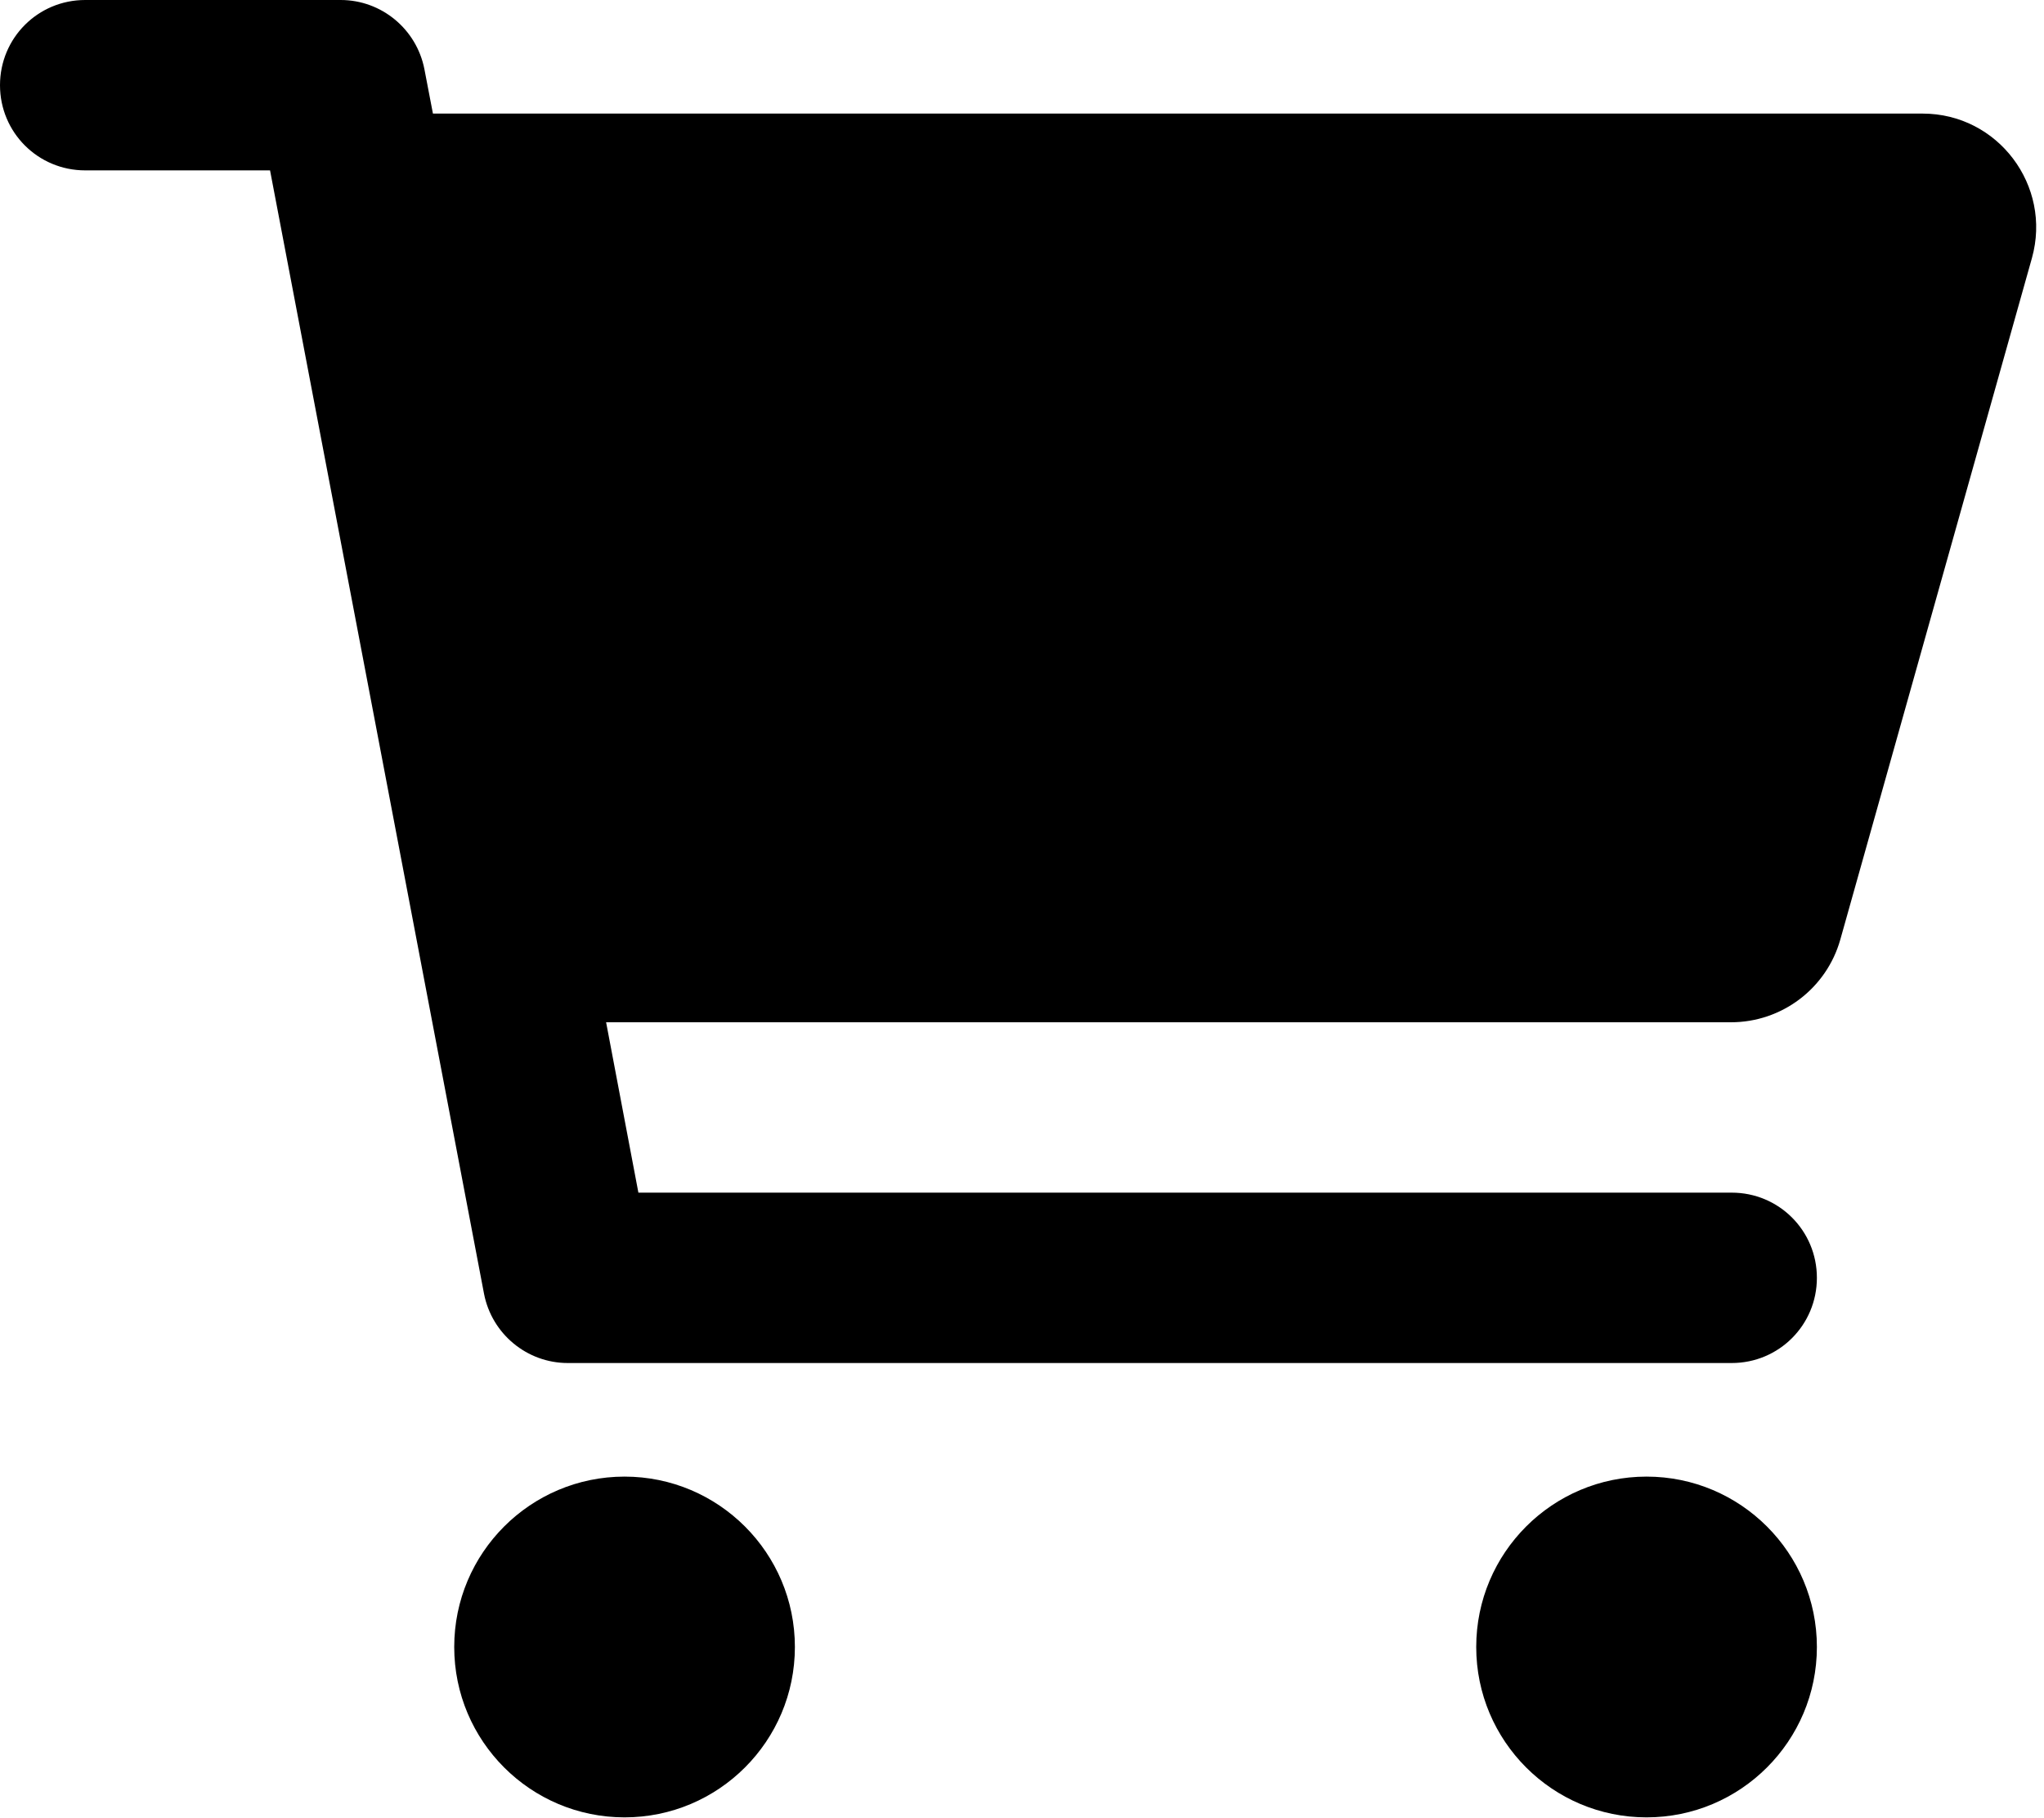
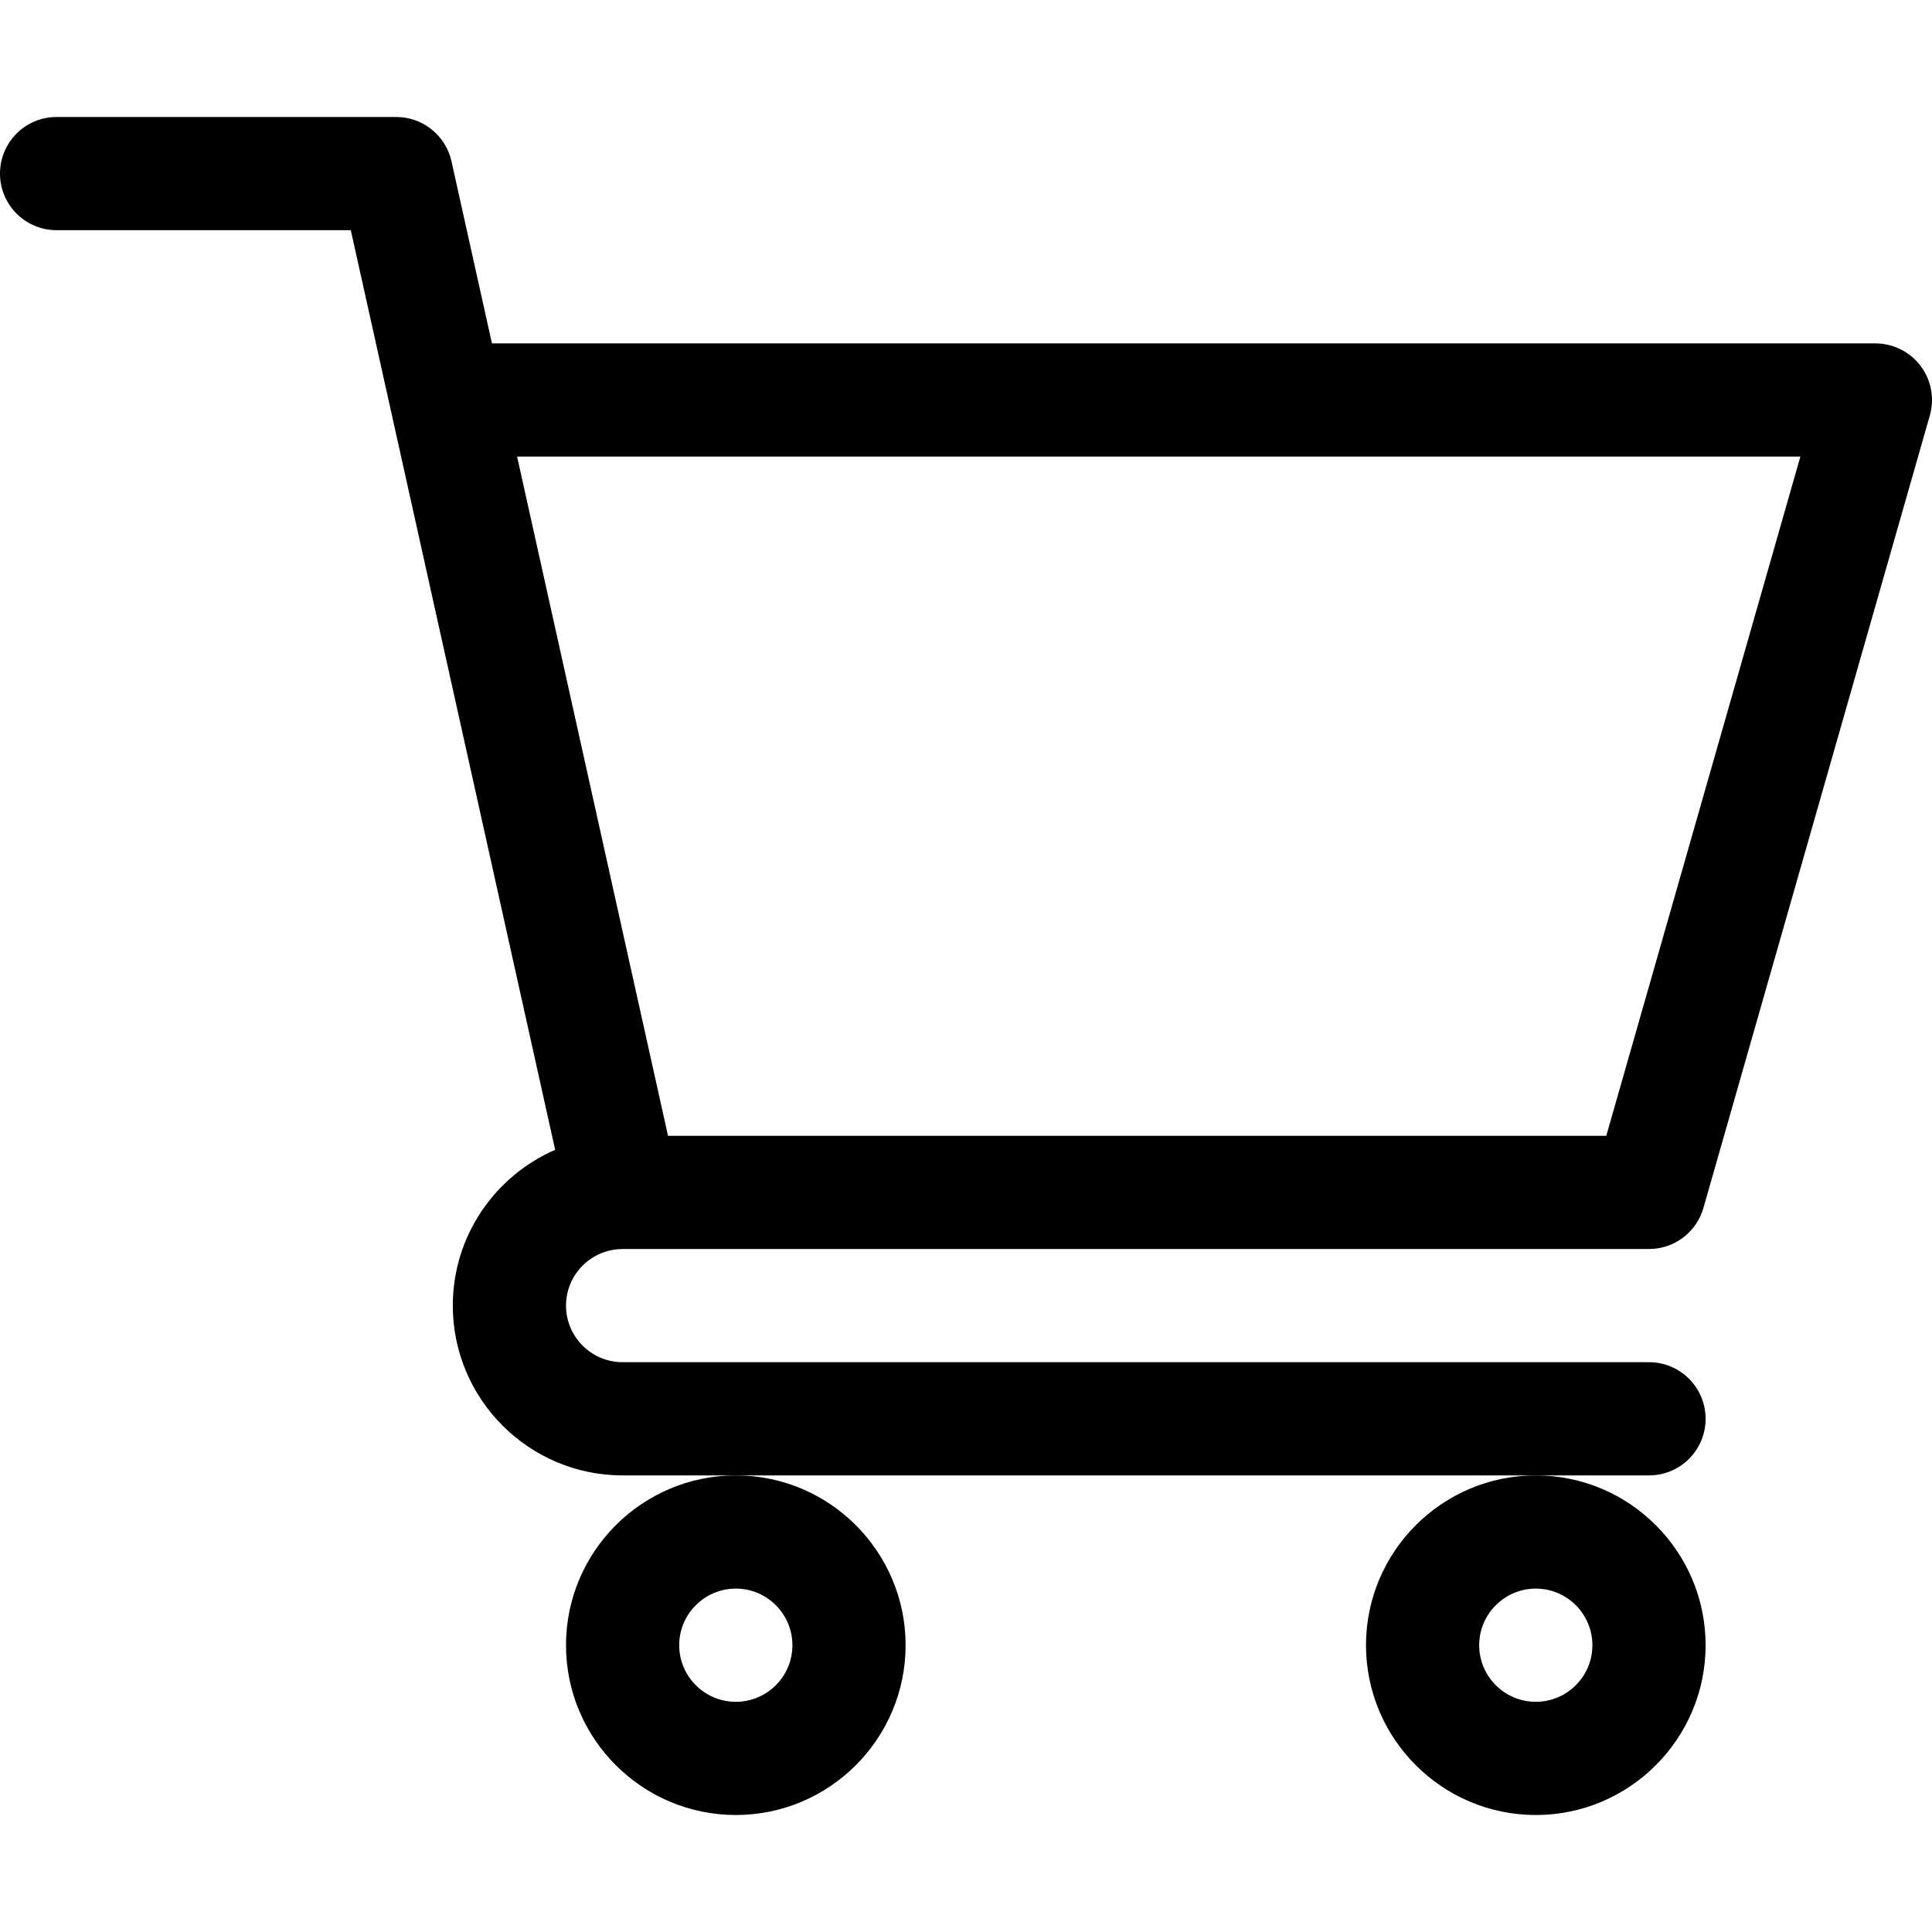
- <svg xmlns="http://www.w3.org/2000/svg" viewBox="0 0 576 512">
-   <path d="M24 0C10.7 0 0 10.7 0 24S10.7 48 24 48H76.1l60.3 316.5c2.2 11.3 12.1 19.5 23.6 19.5H488c13.3 0 24-10.7 24-24s-10.7-24-24-24H179.9l-9.1-48h317c14.3 0 26.9-9.5 30.8-23.3l54-192C578.3 52.3 563 32 541.8 32H122l-2.4-12.5C117.4 8.2 107.5 0 96 0H24zM176 512c26.5 0 48-21.5 48-48s-21.5-48-48-48s-48 21.5-48 48s21.5 48 48 48zm336-48c0-26.5-21.5-48-48-48s-48 21.5-48 48s21.5 48 48 48s48-21.5 48-48z" />
+ <svg xmlns="http://www.w3.org/2000/svg" width="54" height="54" viewBox="0 0 54 54" fill="none">
+   <path d="M17.398 34.911H17.401C17.403 34.911 17.405 34.91 17.407 34.91H46.09C46.796 34.91 47.417 34.442 47.611 33.763L53.939 11.614C54.075 11.137 53.98 10.623 53.681 10.227C53.382 9.831 52.914 9.598 52.418 9.598H13.75L12.619 4.508C12.458 3.785 11.816 3.27 11.074 3.27H1.582C0.708 3.27 0 3.978 0 4.852C0 5.725 0.708 6.434 1.582 6.434H9.805C10.005 7.335 15.217 30.788 15.517 32.138C13.836 32.868 12.656 34.545 12.656 36.492C12.656 39.109 14.785 41.238 17.402 41.238H46.09C46.964 41.238 47.672 40.53 47.672 39.656C47.672 38.782 46.964 38.074 46.09 38.074H17.402C16.53 38.074 15.82 37.364 15.82 36.492C15.82 35.621 16.528 34.913 17.398 34.911ZM50.321 12.762L44.896 31.746H18.671L14.453 12.762H50.321Z" fill="black" />
+   <path d="M15.82 45.984C15.82 48.601 17.95 50.73 20.566 50.73C23.183 50.73 25.312 48.601 25.312 45.984C25.312 43.367 23.183 41.238 20.566 41.238C17.95 41.238 15.82 43.367 15.82 45.984ZM20.566 44.402C21.439 44.402 22.148 45.112 22.148 45.984C22.148 46.857 21.439 47.566 20.566 47.566C19.694 47.566 18.984 46.857 18.984 45.984C18.984 45.112 19.694 44.402 20.566 44.402Z" fill="black" />
+   <path d="M38.18 45.984C38.18 48.601 40.309 50.73 42.926 50.73C45.543 50.73 47.672 48.601 47.672 45.984C47.672 43.367 45.543 41.238 42.926 41.238C40.309 41.238 38.18 43.367 38.18 45.984ZM42.926 44.402C43.798 44.402 44.508 45.112 44.508 45.984C44.508 46.857 43.798 47.566 42.926 47.566C42.054 47.566 41.344 46.857 41.344 45.984C41.344 45.112 42.054 44.402 42.926 44.402Z" fill="black" />
</svg>
